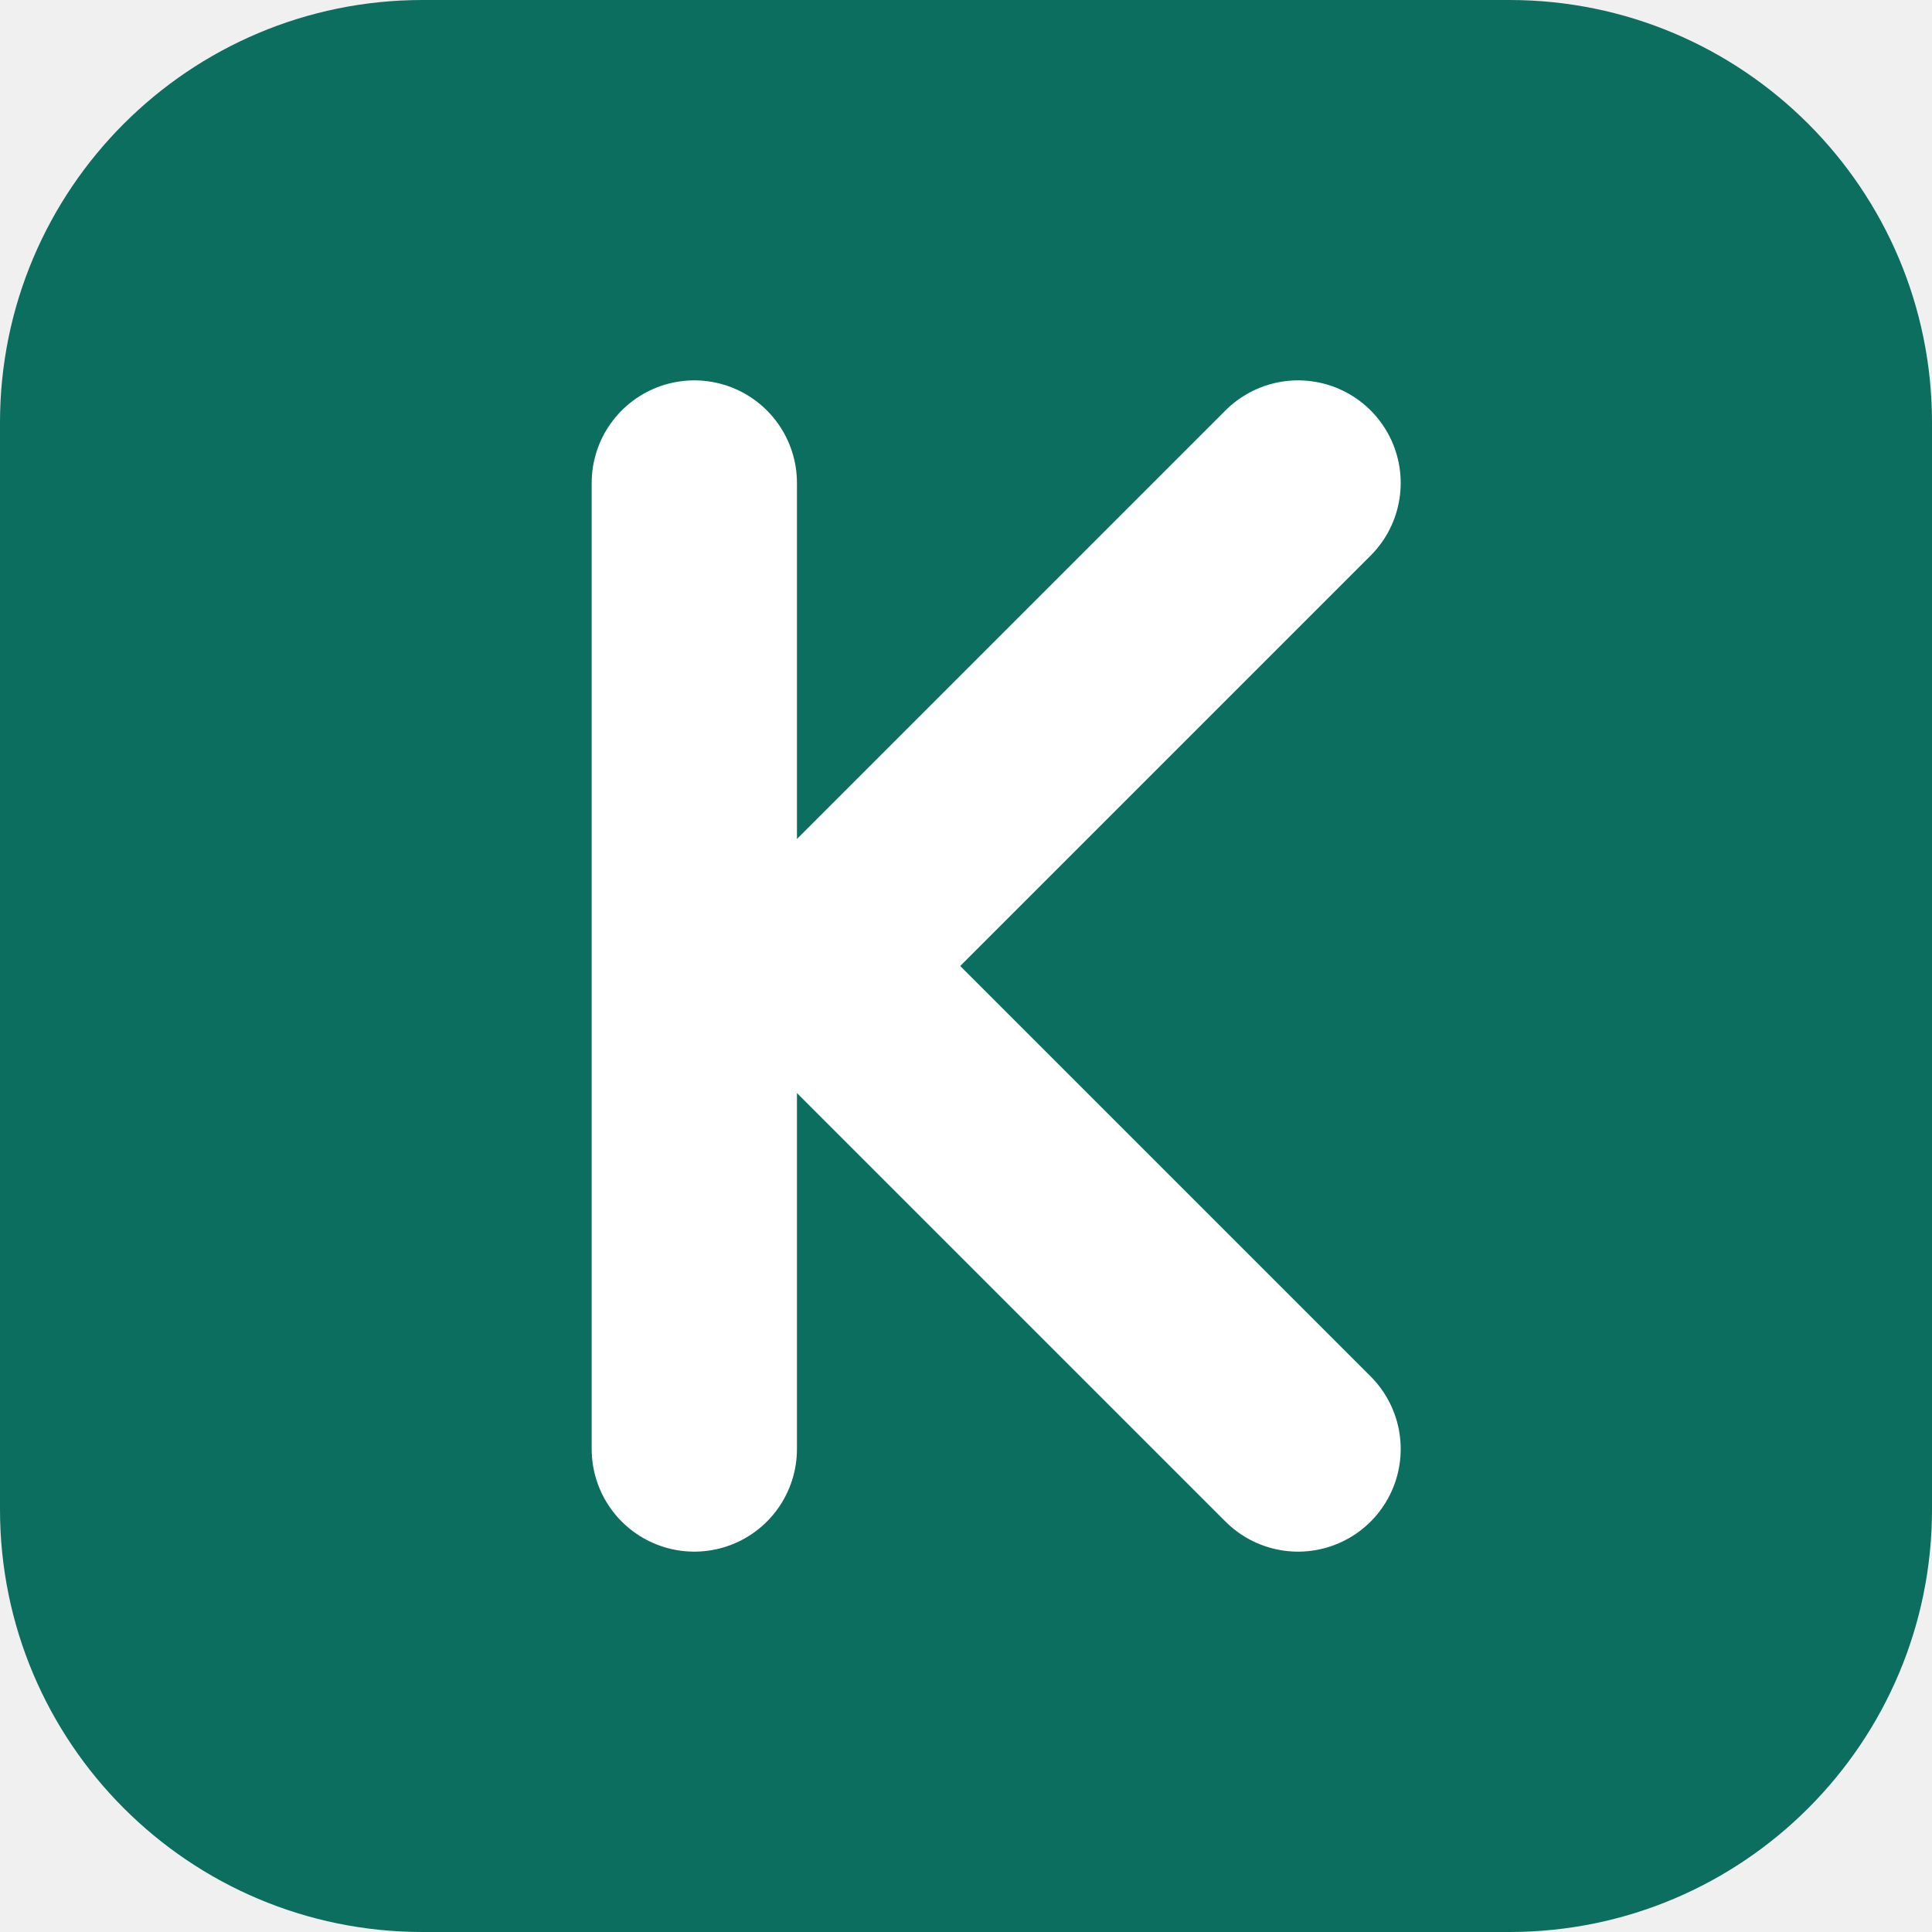
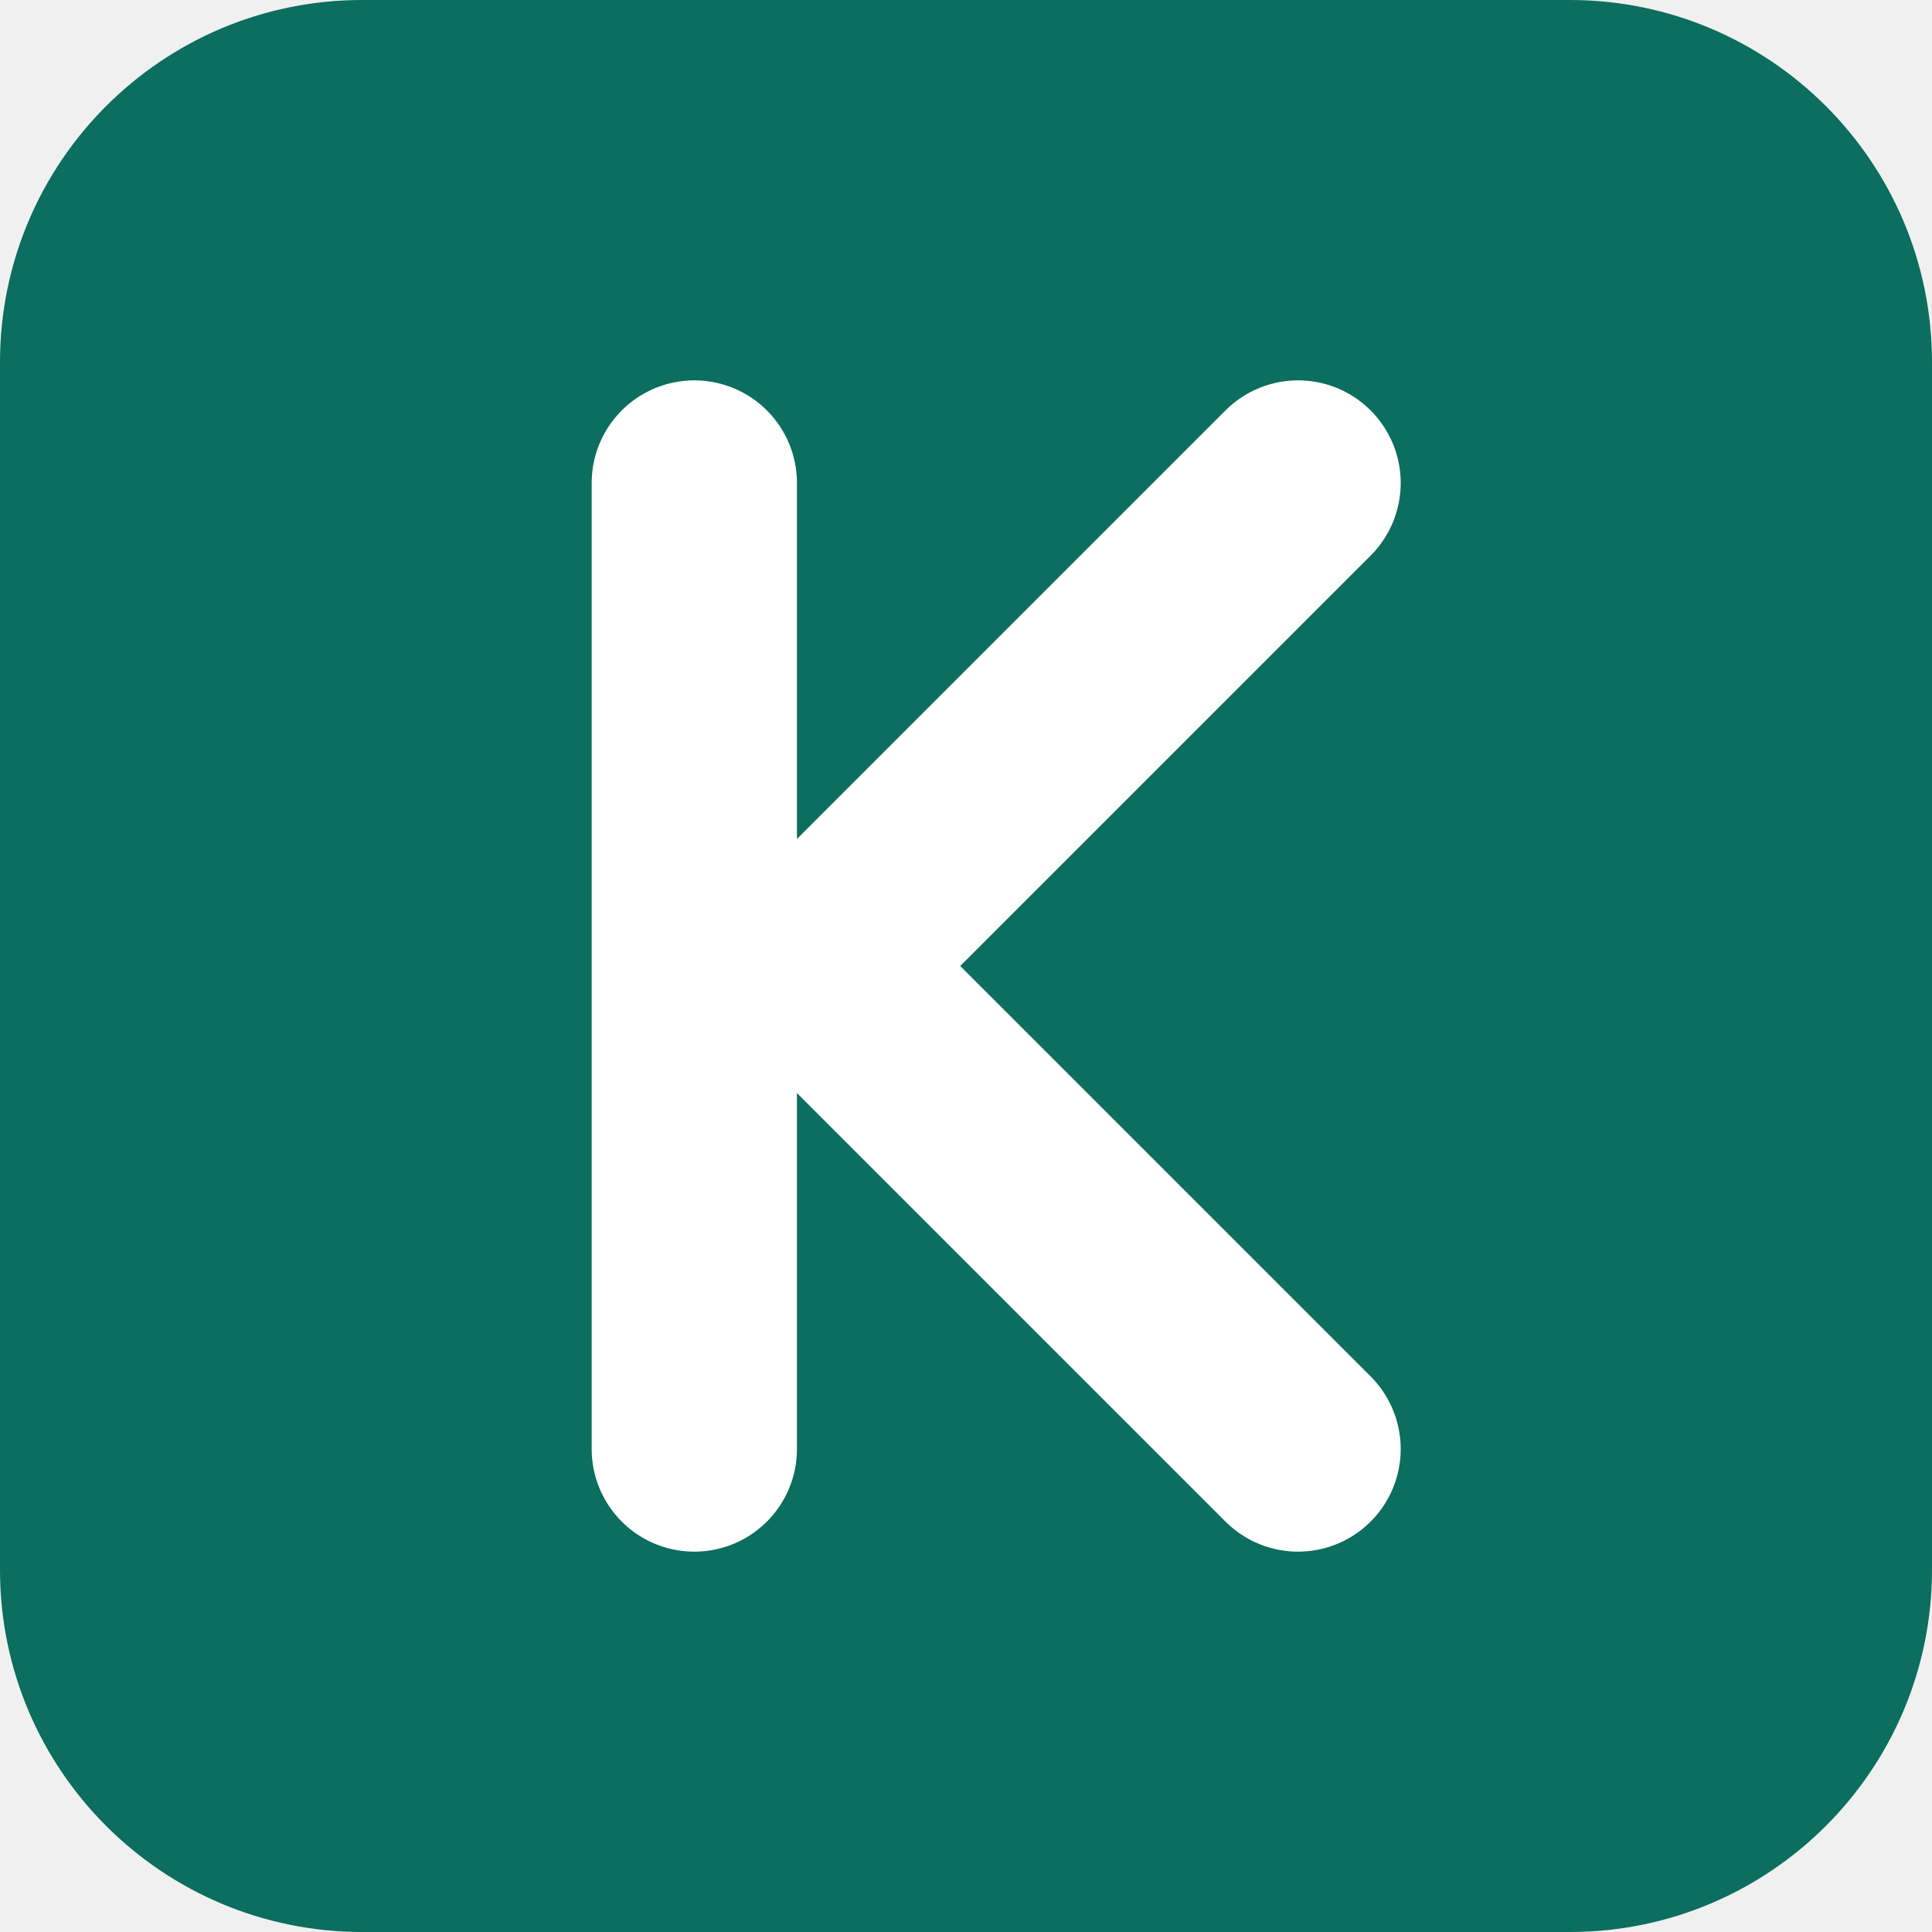
<svg xmlns="http://www.w3.org/2000/svg" viewBox="0 0 32 32">
-   <rect width="32" height="32" rx="7" fill="#0B6E5E" />
-   <path d="M11.5 8v16M21.5 8l-8 8 8 8" fill="none" stroke="#fff" stroke-width="3.4" stroke-linecap="round" stroke-linejoin="round" />
+   <rect width="32" height="32" rx="6" fill="#0B6E5E" />
+   <path d="M11.5 8v16M21.5 8l-8 8 8 8" fill="none" stroke="#FFFFFF" stroke-width="3.4" stroke-linecap="round" stroke-linejoin="round" />
</svg>
